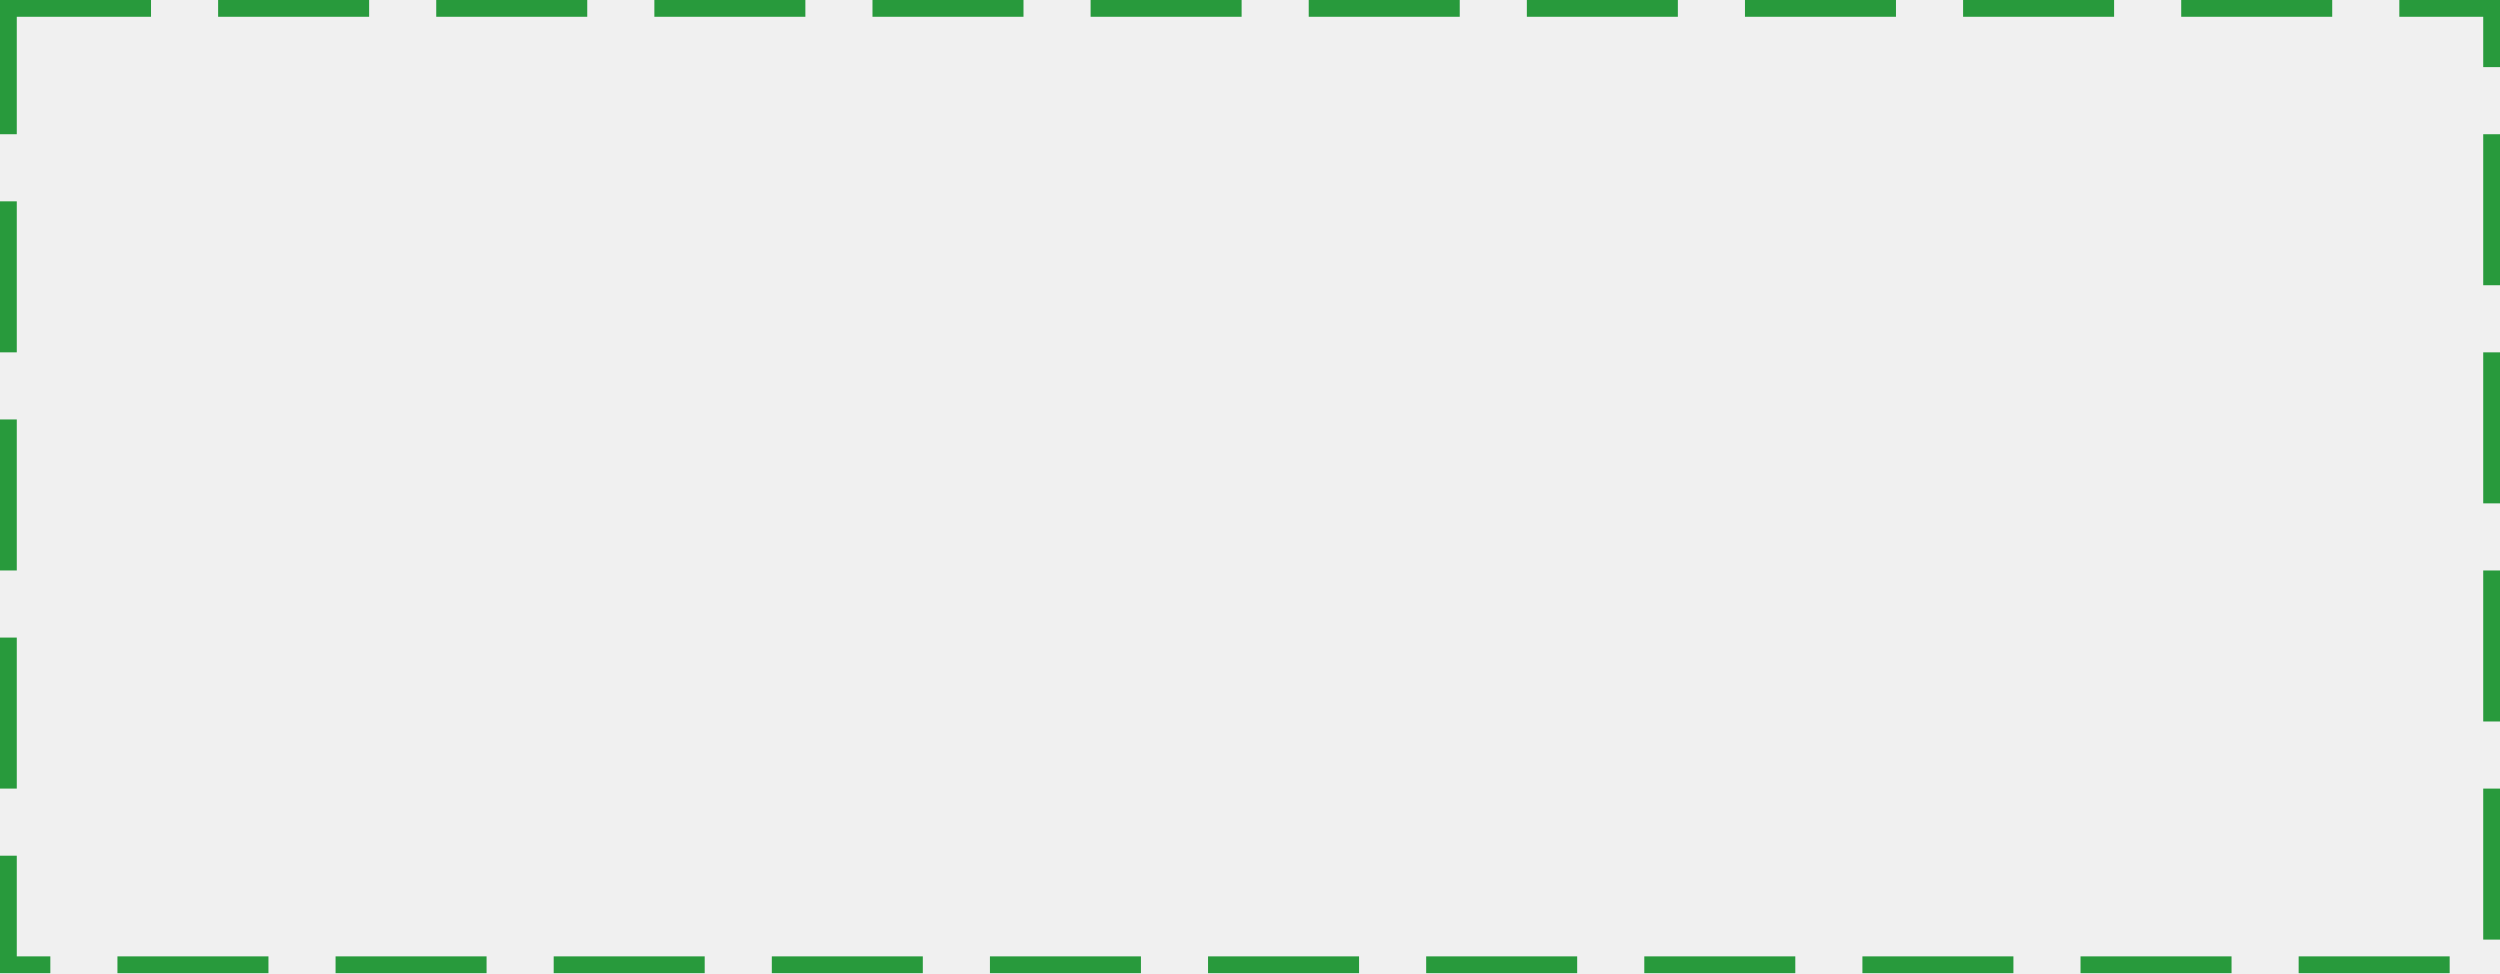
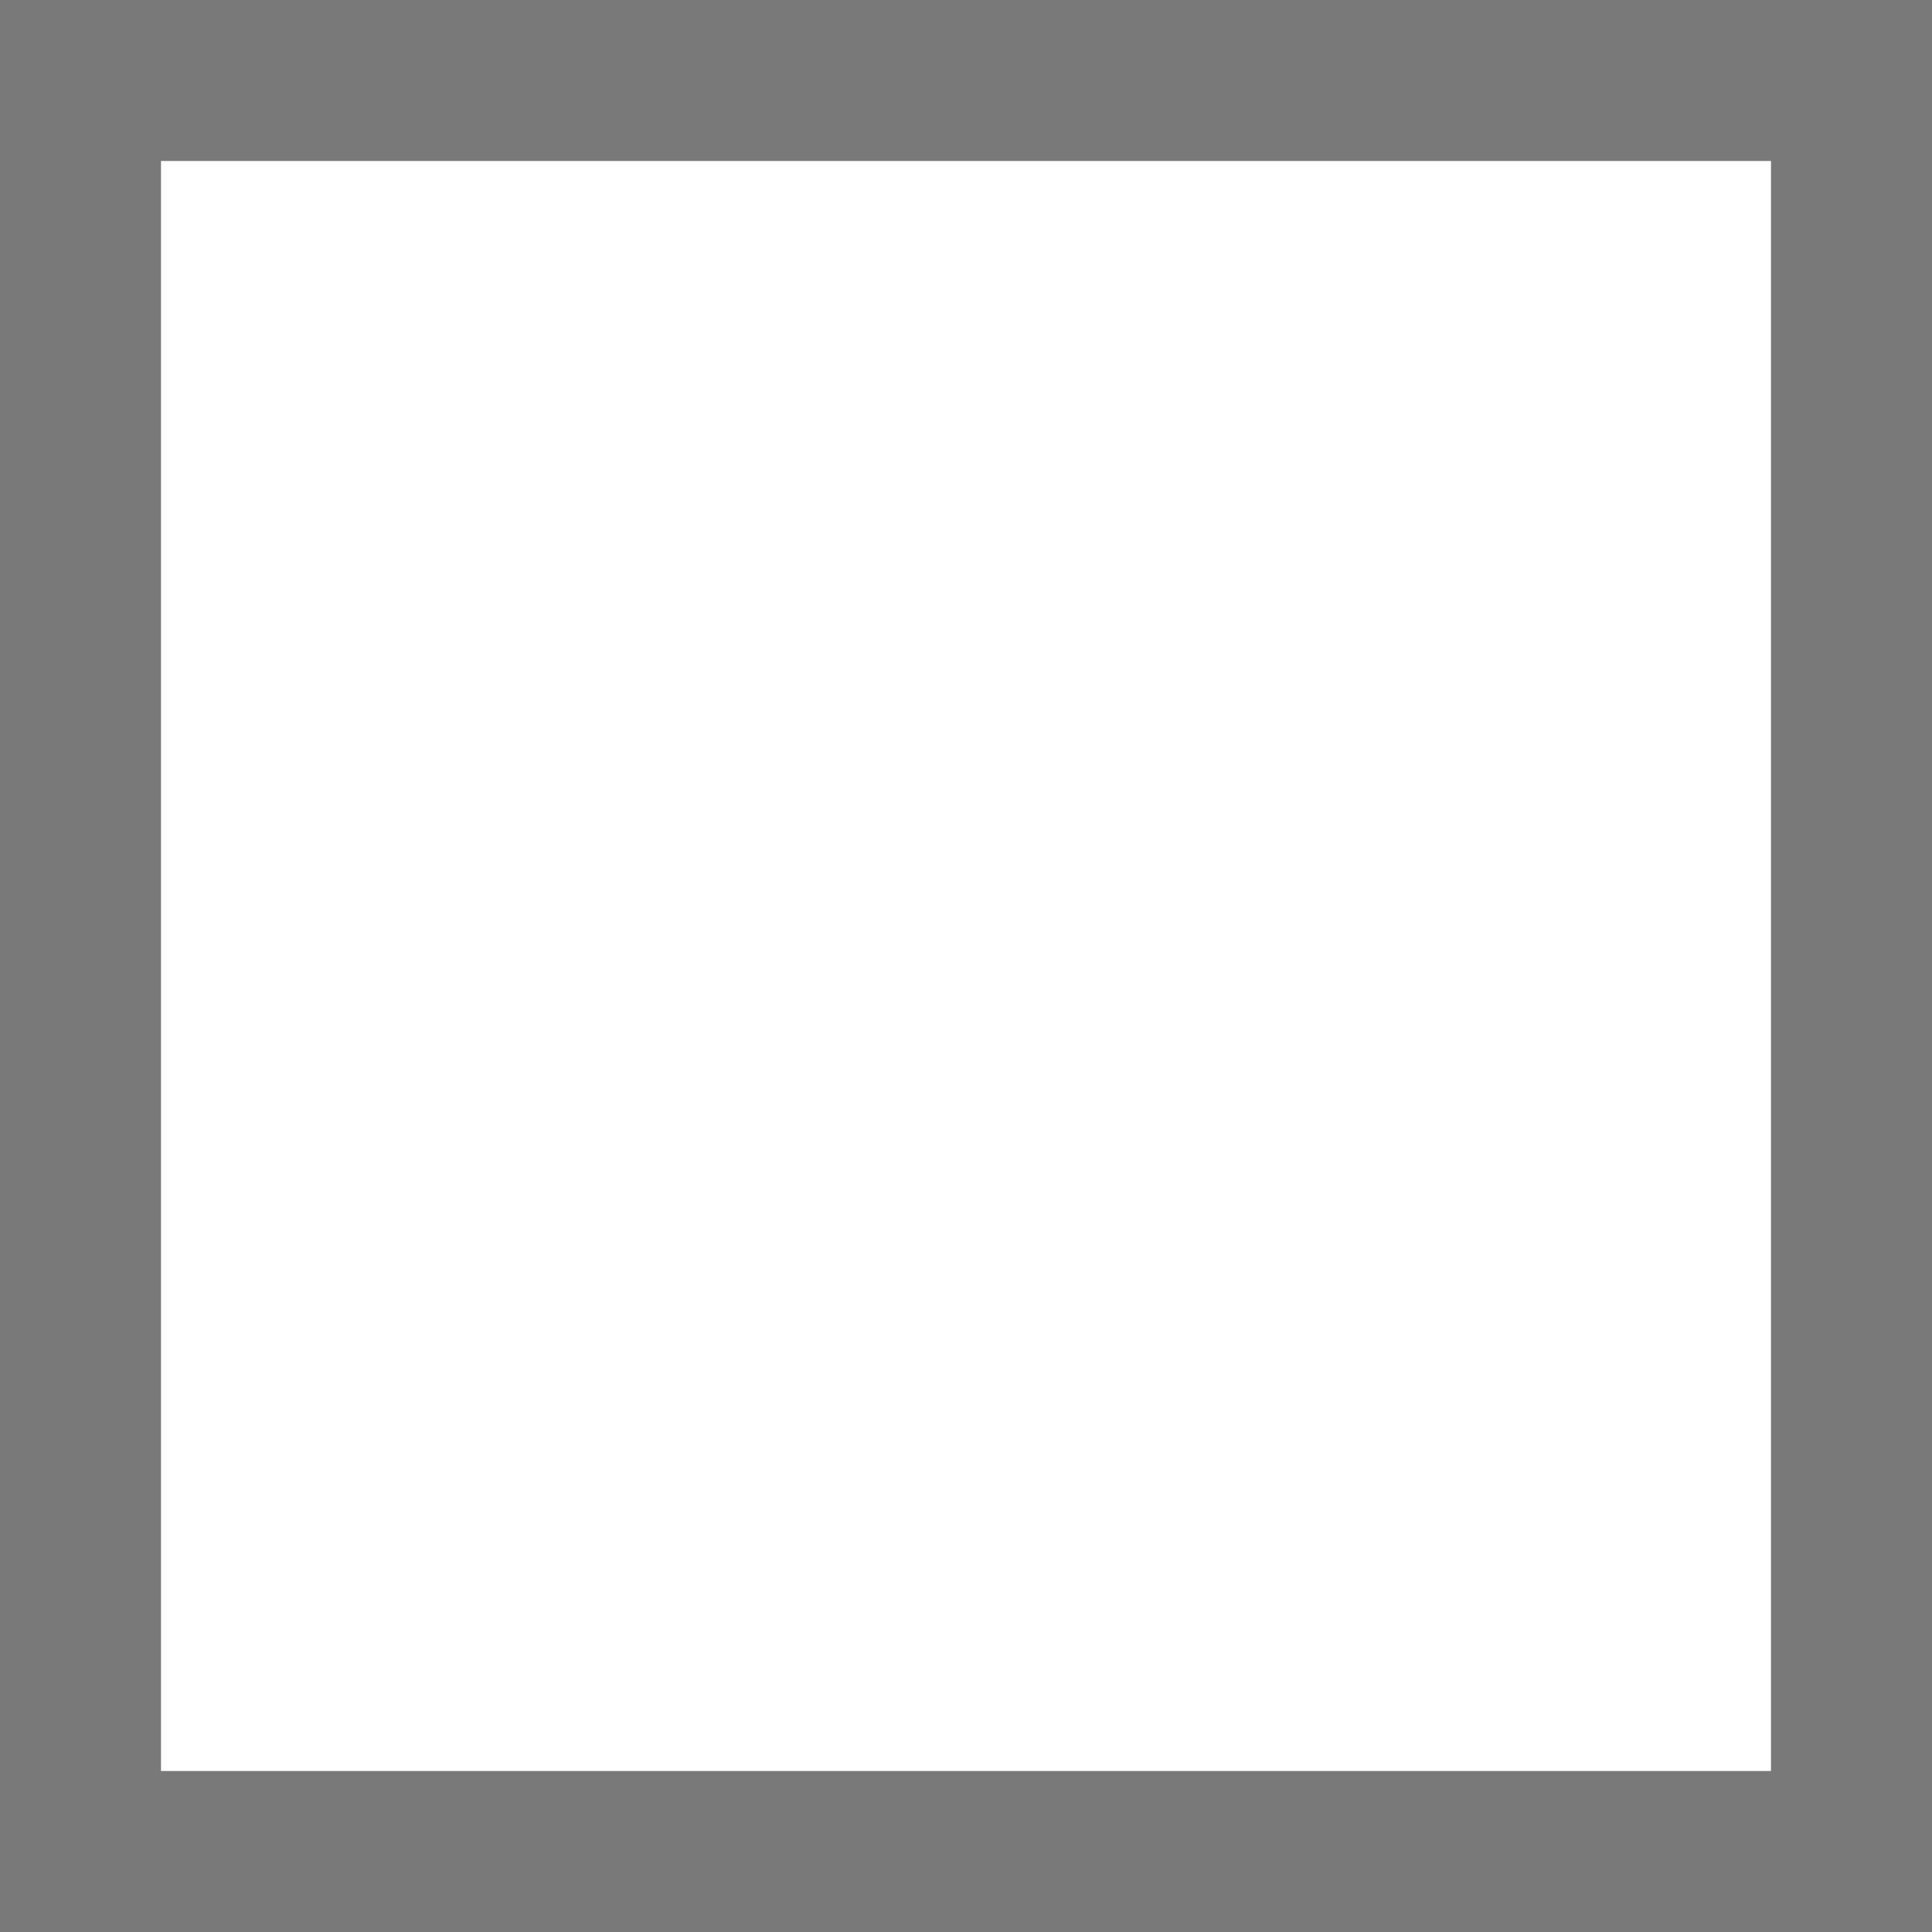
- <svg xmlns="http://www.w3.org/2000/svg" version="1.1" width="149px" height="58px">
-   <g transform="matrix(1 0 0 1 -551 -703 )">
-     <path d="M 552 704  L 699 704  L 699 760  L 552 760  L 552 704  Z " fill-rule="nonzero" fill="#ffffff" stroke="none" fill-opacity="0" />
-     <path d="M 551.5 703.5  L 699.5 703.5  L 699.5 760.5  L 551.5 760.5  L 551.5 703.5  Z " stroke-width="1" stroke-dasharray="9,4" stroke="#289a3c" fill="none" stroke-dashoffset="0.5" />
-   </g>
+ <svg xmlns="http://www.w3.org/2000/svg" version="1.1" width="12px" height="12px" viewBox="3856 401  12 12">
+   <path d="M 3856.5 401.5  L 3867.5 401.5  L 3867.5 412.5  L 3856.5 412.5  L 3856.5 401.5  Z " fill-rule="nonzero" fill="#ffffff" stroke="none" />
+   <path d="M 3856.5 401.5  L 3867.5 401.5  L 3867.5 412.5  L 3856.5 412.5  L 3856.5 401.5  Z " stroke-width="1" stroke="#797979" fill="none" />
</svg>
